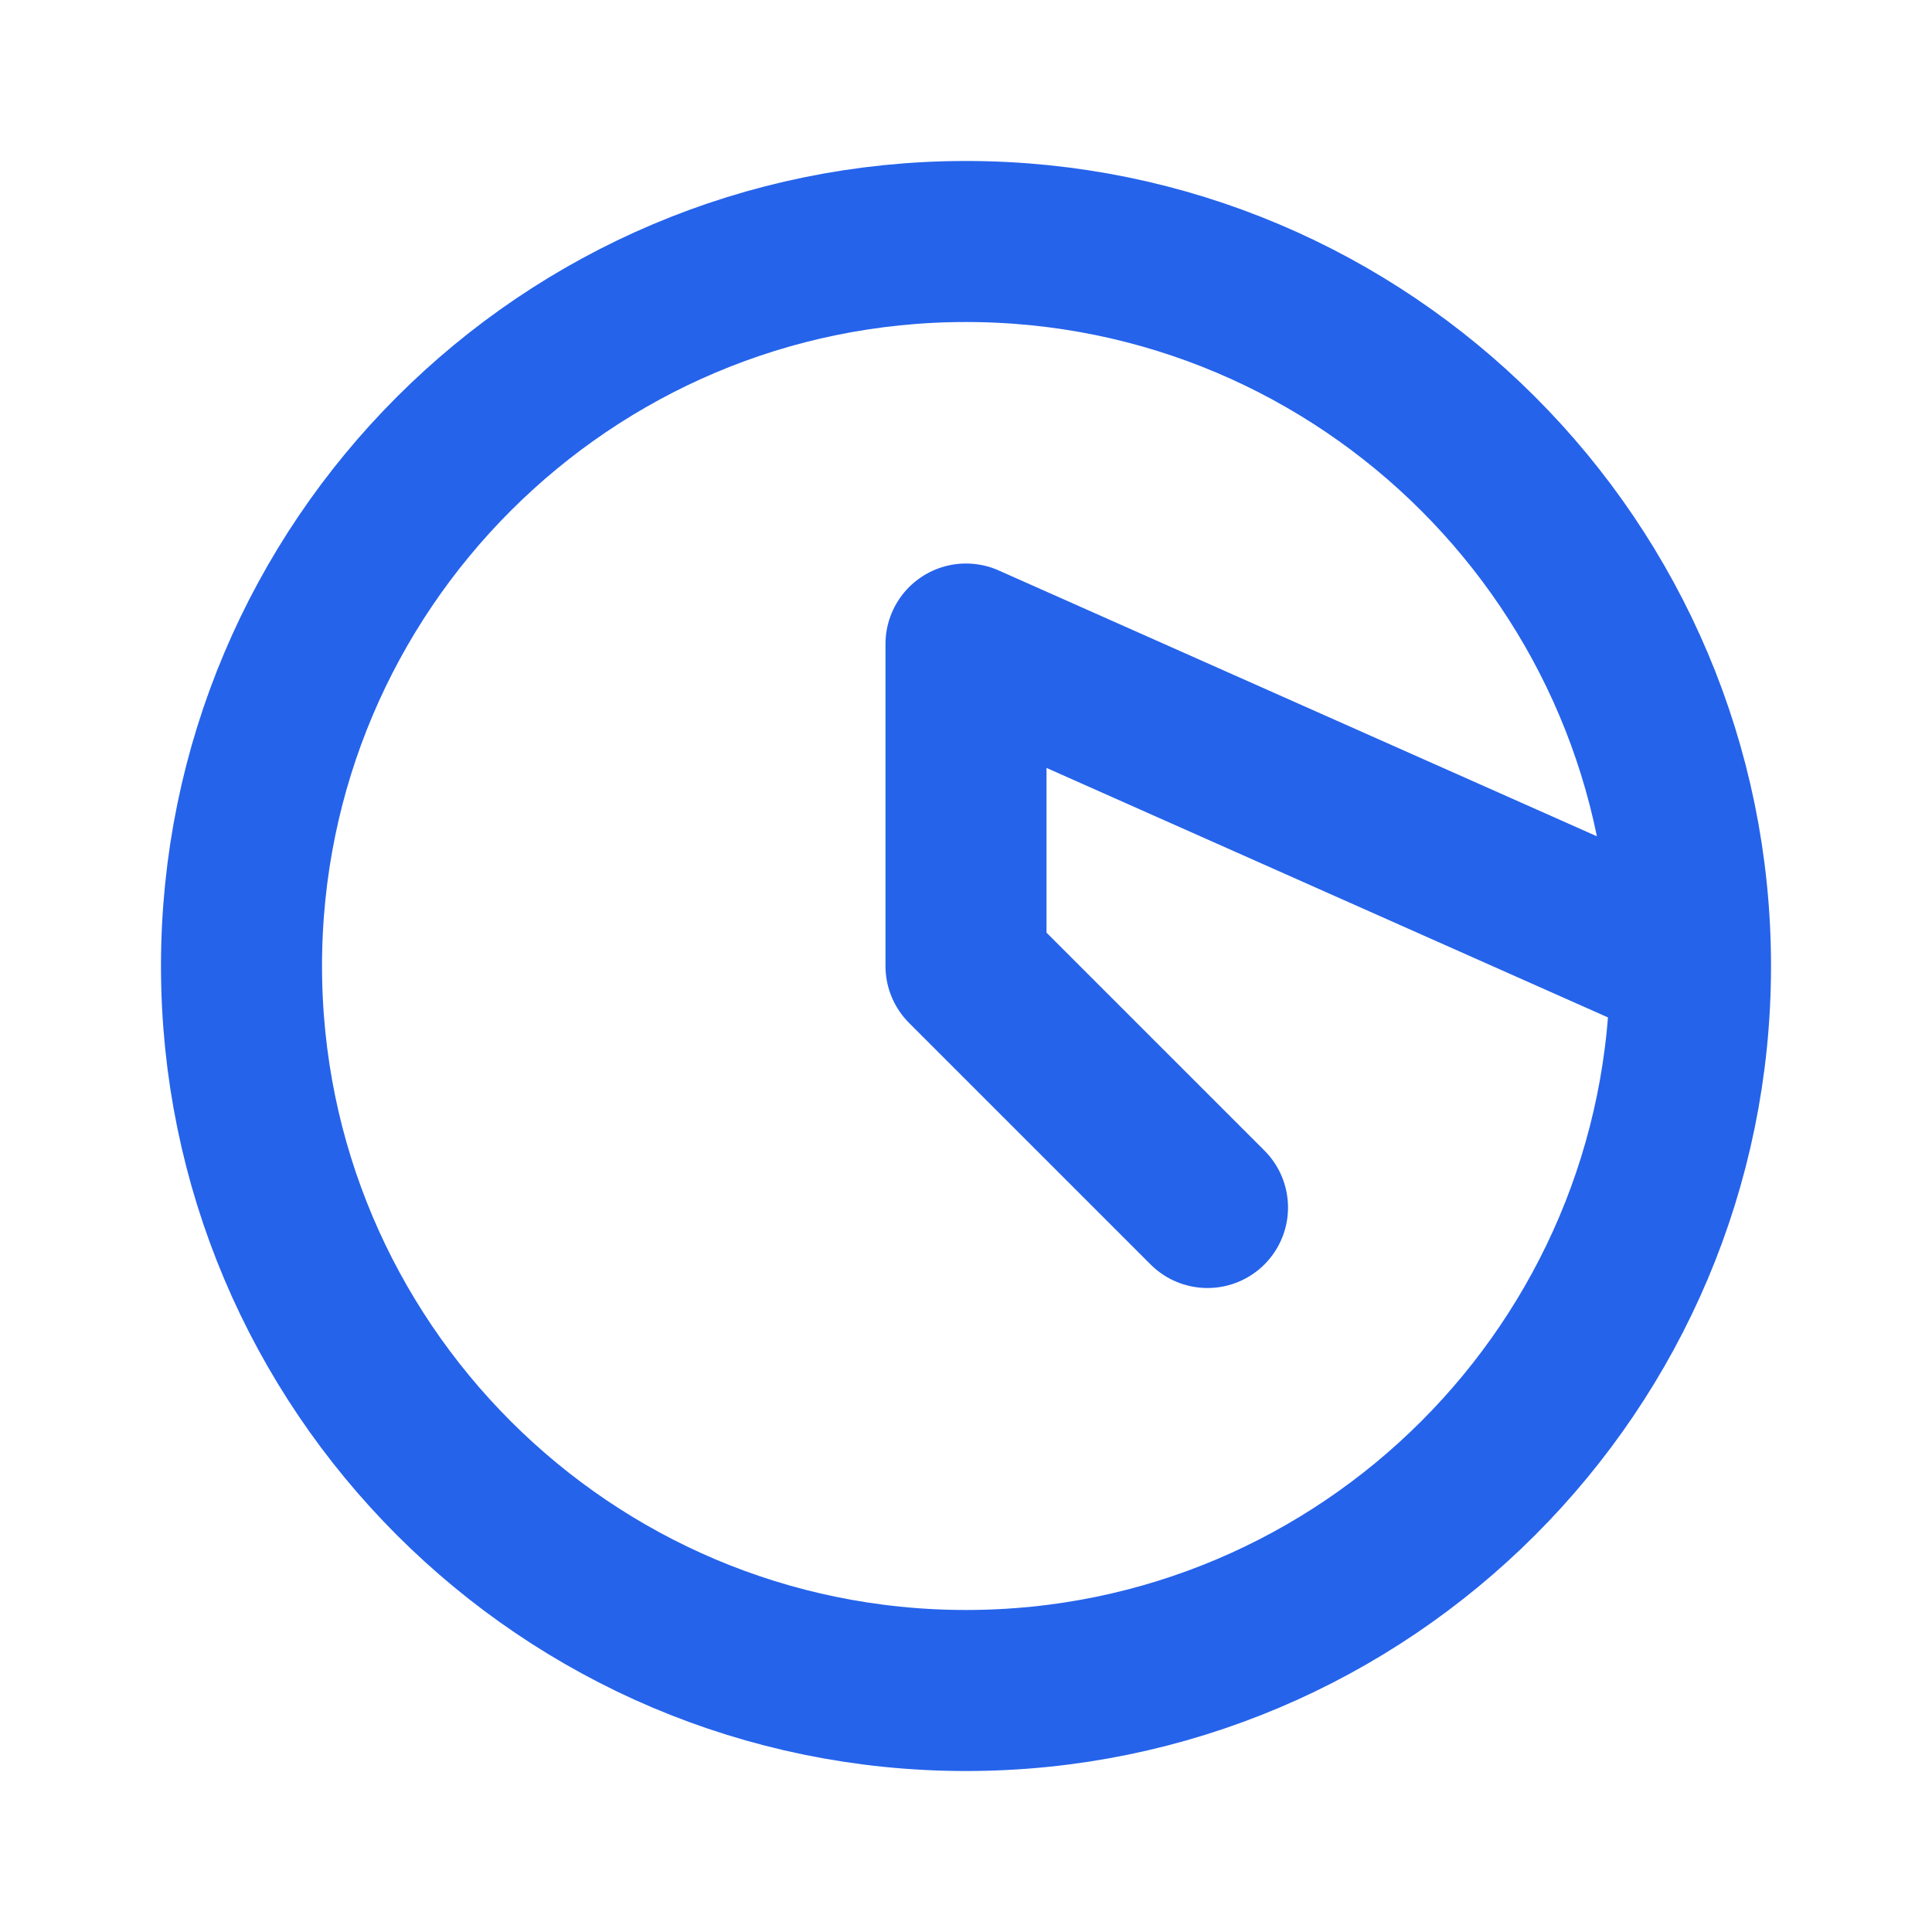
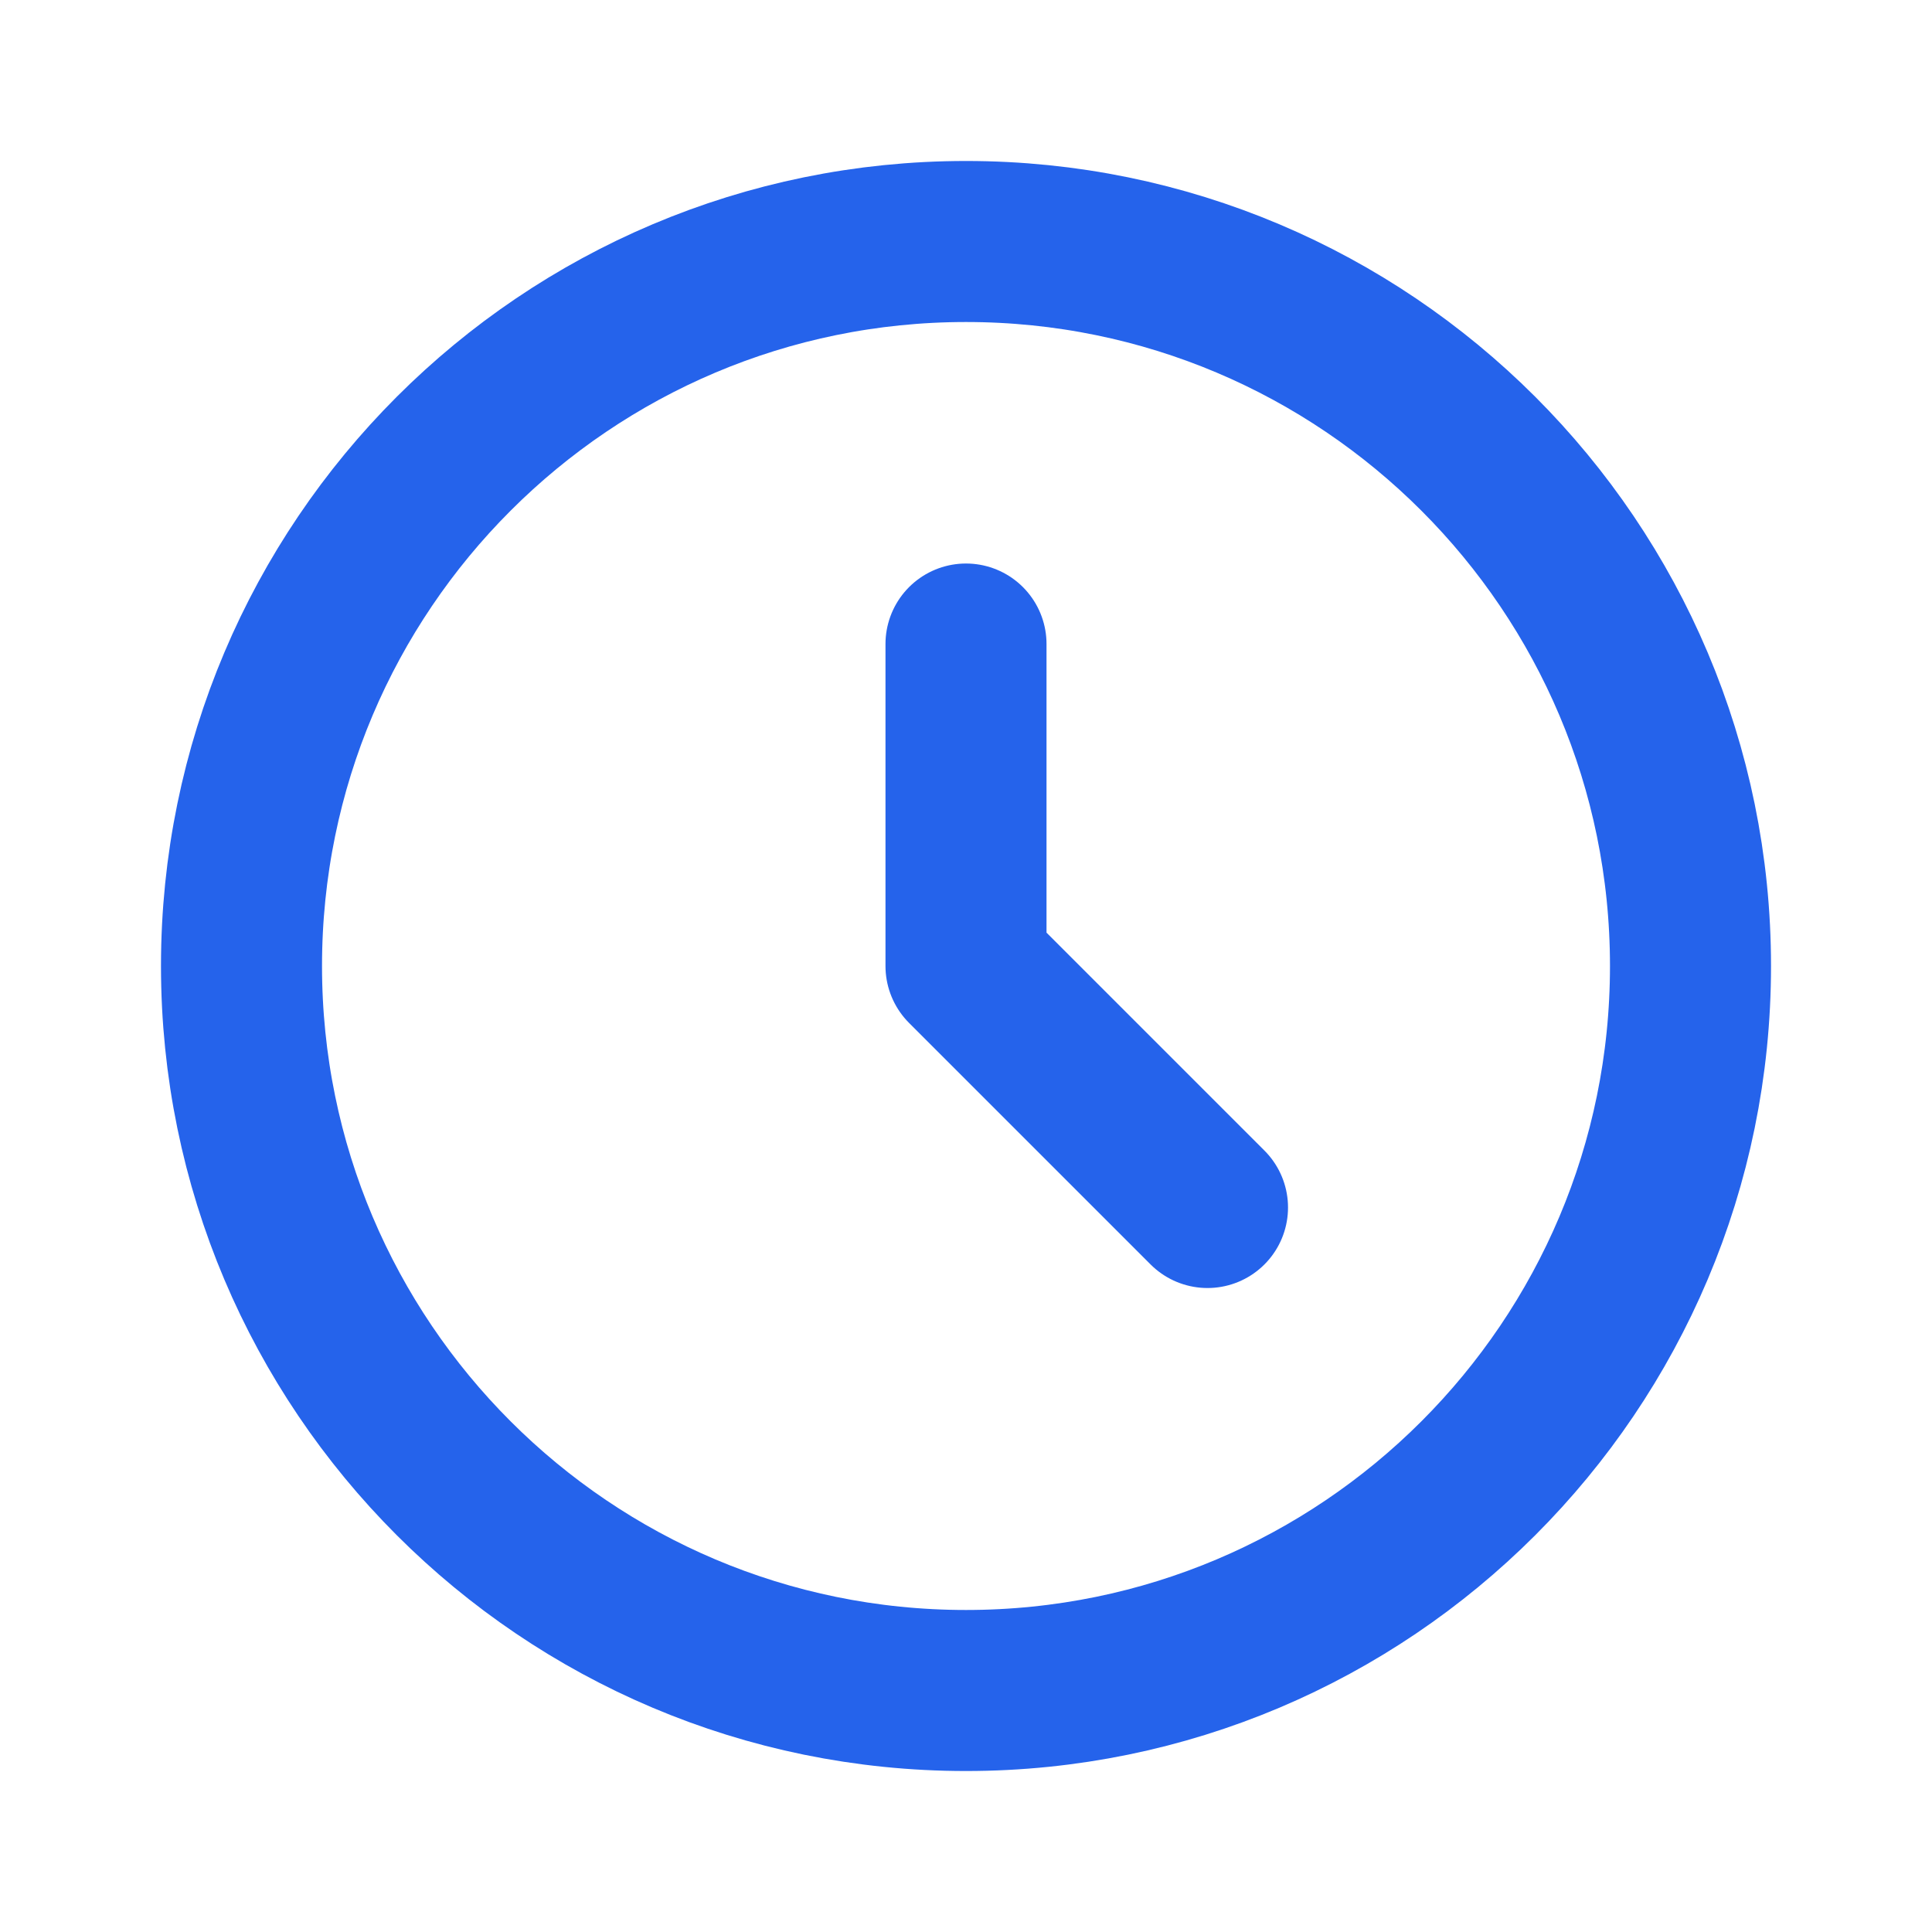
<svg xmlns="http://www.w3.org/2000/svg" width="20" height="20" viewBox="0 0 20 20" fill="none">
-   <path d="M10 6.667V10L12.5 12.5M17.5 10C17.5 14.139 14.139 17.5 10 17.5C5.861 17.5 2.5 14.139 2.5 10C2.5 5.861 5.861 2.5 10 2.5C14.139 2.5 17.5 5.861 17.5 10L10 6.667" stroke="#2563EB" stroke-width="1.667" stroke-linecap="round" stroke-linejoin="round" />
+   <path d="M10 6.667V10L12.5 12.5M17.5 10C17.5 14.142 14.142 17.5 10 17.5C5.858 17.5 2.5 14.142 2.5 10C2.5 5.858 5.858 2.5 10 2.5C14.142 2.5 17.5 5.858 17.5 10Z" stroke="#2563EB" stroke-width="1.667" stroke-linecap="round" stroke-linejoin="round" />
</svg>
